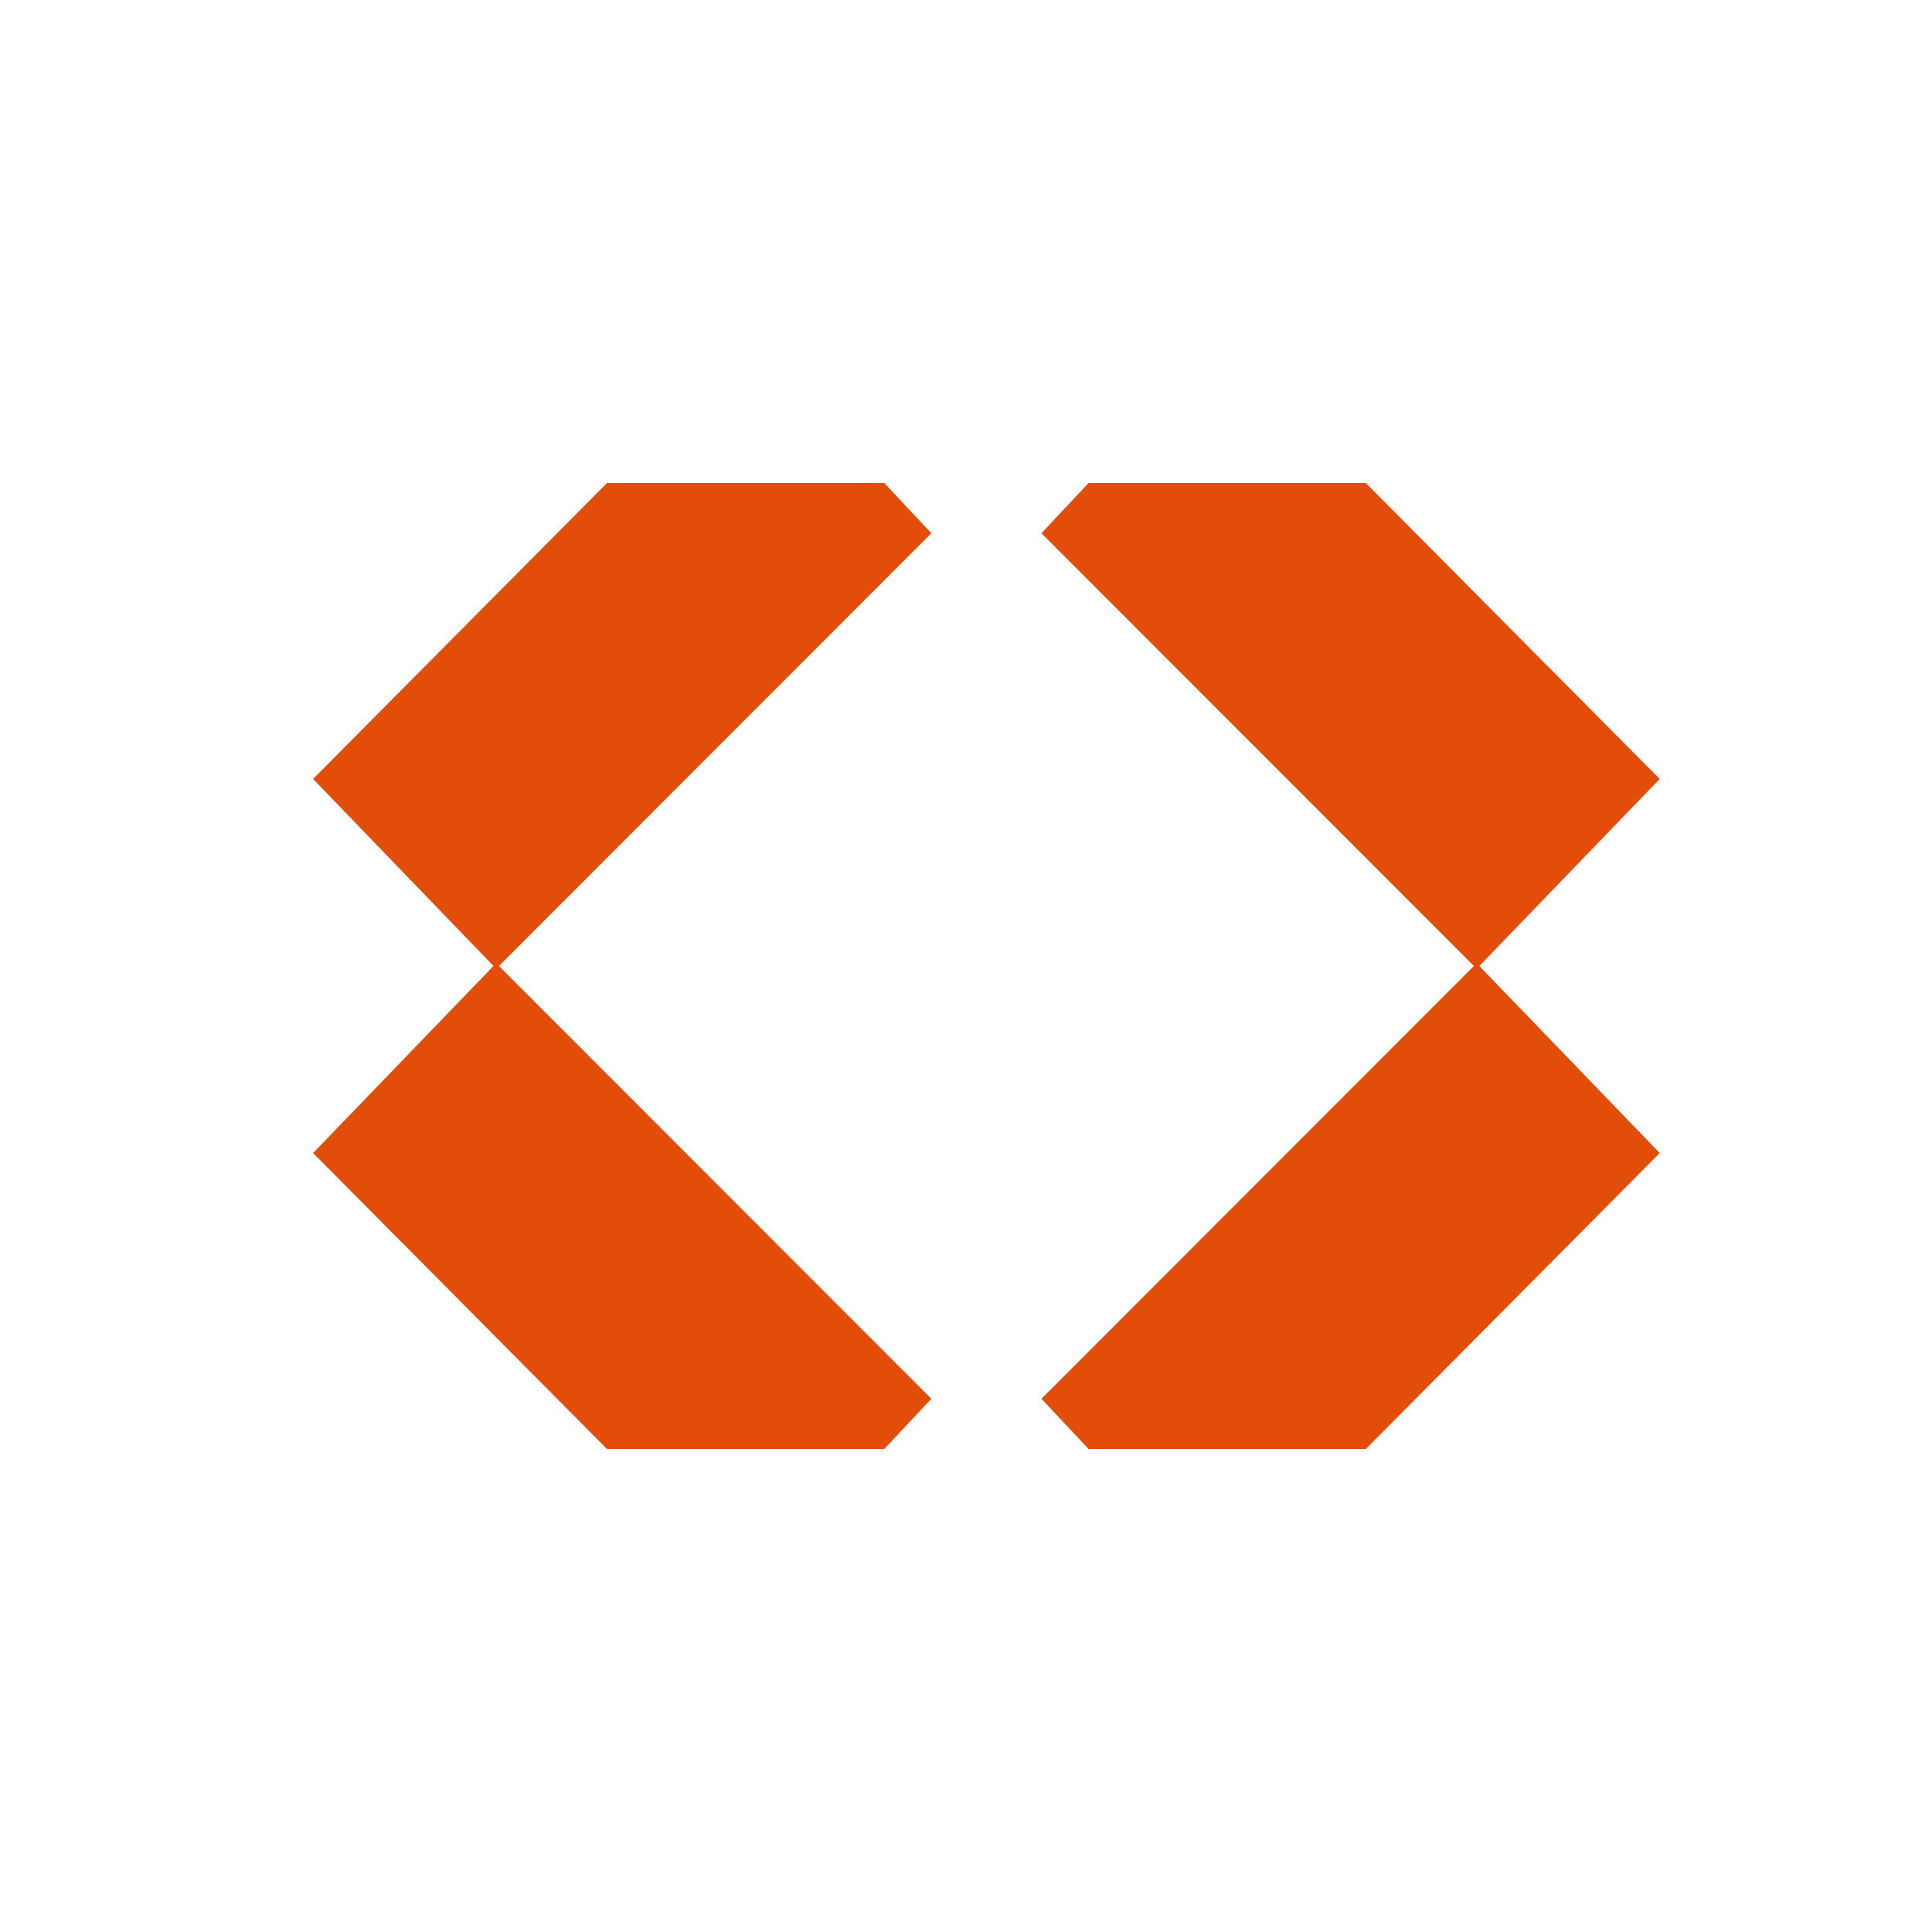
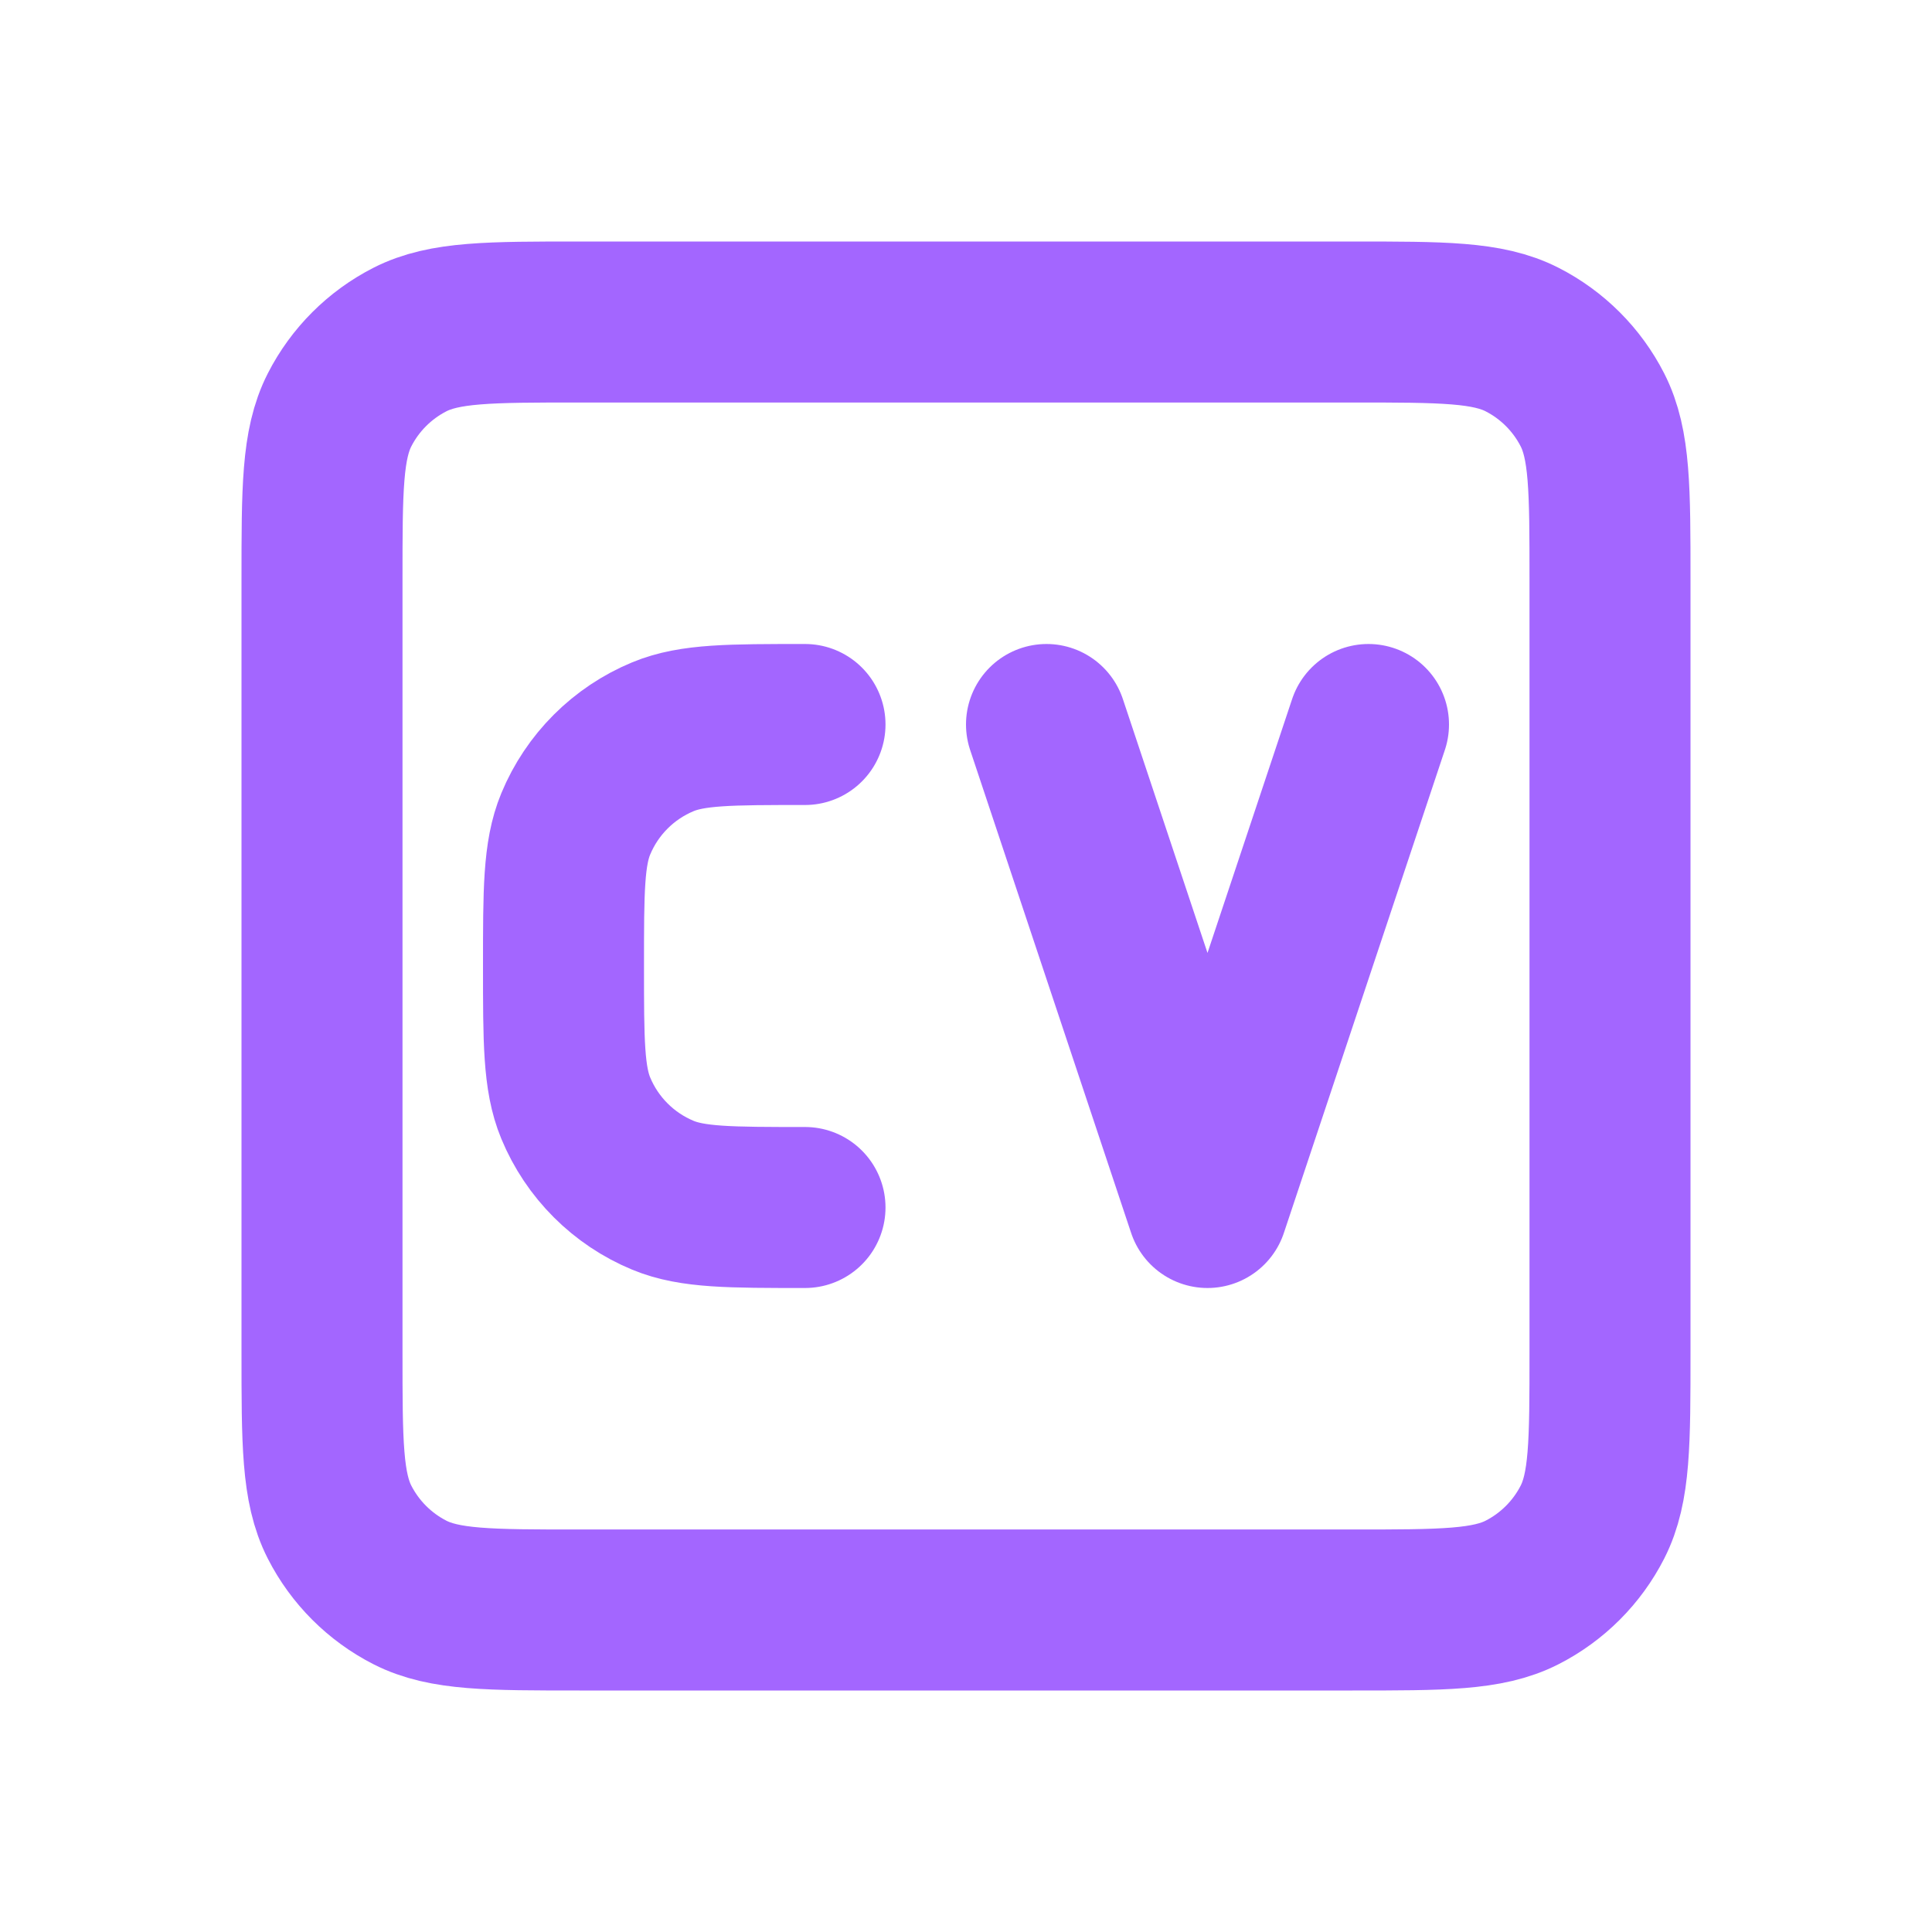
- <svg xmlns="http://www.w3.org/2000/svg" viewBox="0 0 16 16" fill="currentColor" width="16" height="16">
-   <style>
-         path { fill: #E34D0A; }
-         @media (prefers-color-scheme: dark) {
-             path { fill: #F7CC16; }
-         }
-     </style>
-   <path d="M5.027 12L2.593 9.549L4.109 7.977L7.713 11.584L7.323 12H5.027Z" />
-   <path d="M5.027 4L2.593 6.451L4.109 8.023L7.713 4.416L7.323 4H5.027Z" />
-   <path d="M11.311 12L13.745 9.549L12.229 7.977L8.625 11.584L9.015 12H11.311Z" />
-   <path d="M11.311 4L13.745 6.451L12.229 8.023L8.625 4.416L9.015 4H11.311Z" />
+ <svg xmlns="http://www.w3.org/2000/svg" width="64px" height="64px" viewBox="0 0 24 24" fill="none" stroke="#976bff">
+   <g id="SVGRepo_bgCarrier" stroke-width="0" />
+   <g id="SVGRepo_tracerCarrier" stroke-linecap="round" stroke-linejoin="round" />
+   <g id="SVGRepo_iconCarrier">
+     <path d="M13 9L15 15L17 9M10 15C9.068 15 8.602 15 8.235 14.848C7.745 14.645 7.355 14.255 7.152 13.765C7 13.398 7 12.932 7 12C7 11.068 7 10.602 7.152 10.235C7.355 9.745 7.745 9.355 8.235 9.152C8.602 9 9.068 9 10 9M7.2 20H16.8C17.92 20 18.48 20 18.908 19.782C19.284 19.59 19.59 19.284 19.782 18.908C20 18.48 20 17.92 20 16.8V7.2C20 6.08 20 5.52 19.782 5.092C19.59 4.716 19.284 4.41 18.908 4.218C18.48 4 17.92 4 16.8 4H7.2C6.08 4 5.52 4 5.092 4.218C4.716 4.41 4.41 4.716 4.218 5.092C4 5.52 4 6.08 4 7.2V16.8C4 17.92 4 18.48 4.218 18.908C4.41 19.284 4.716 19.59 5.092 19.782C5.52 20 6.08 20 7.2 20Z" stroke="#a366ff" stroke-width="2" stroke-linecap="round" stroke-linejoin="round" />
+   </g>
</svg>
